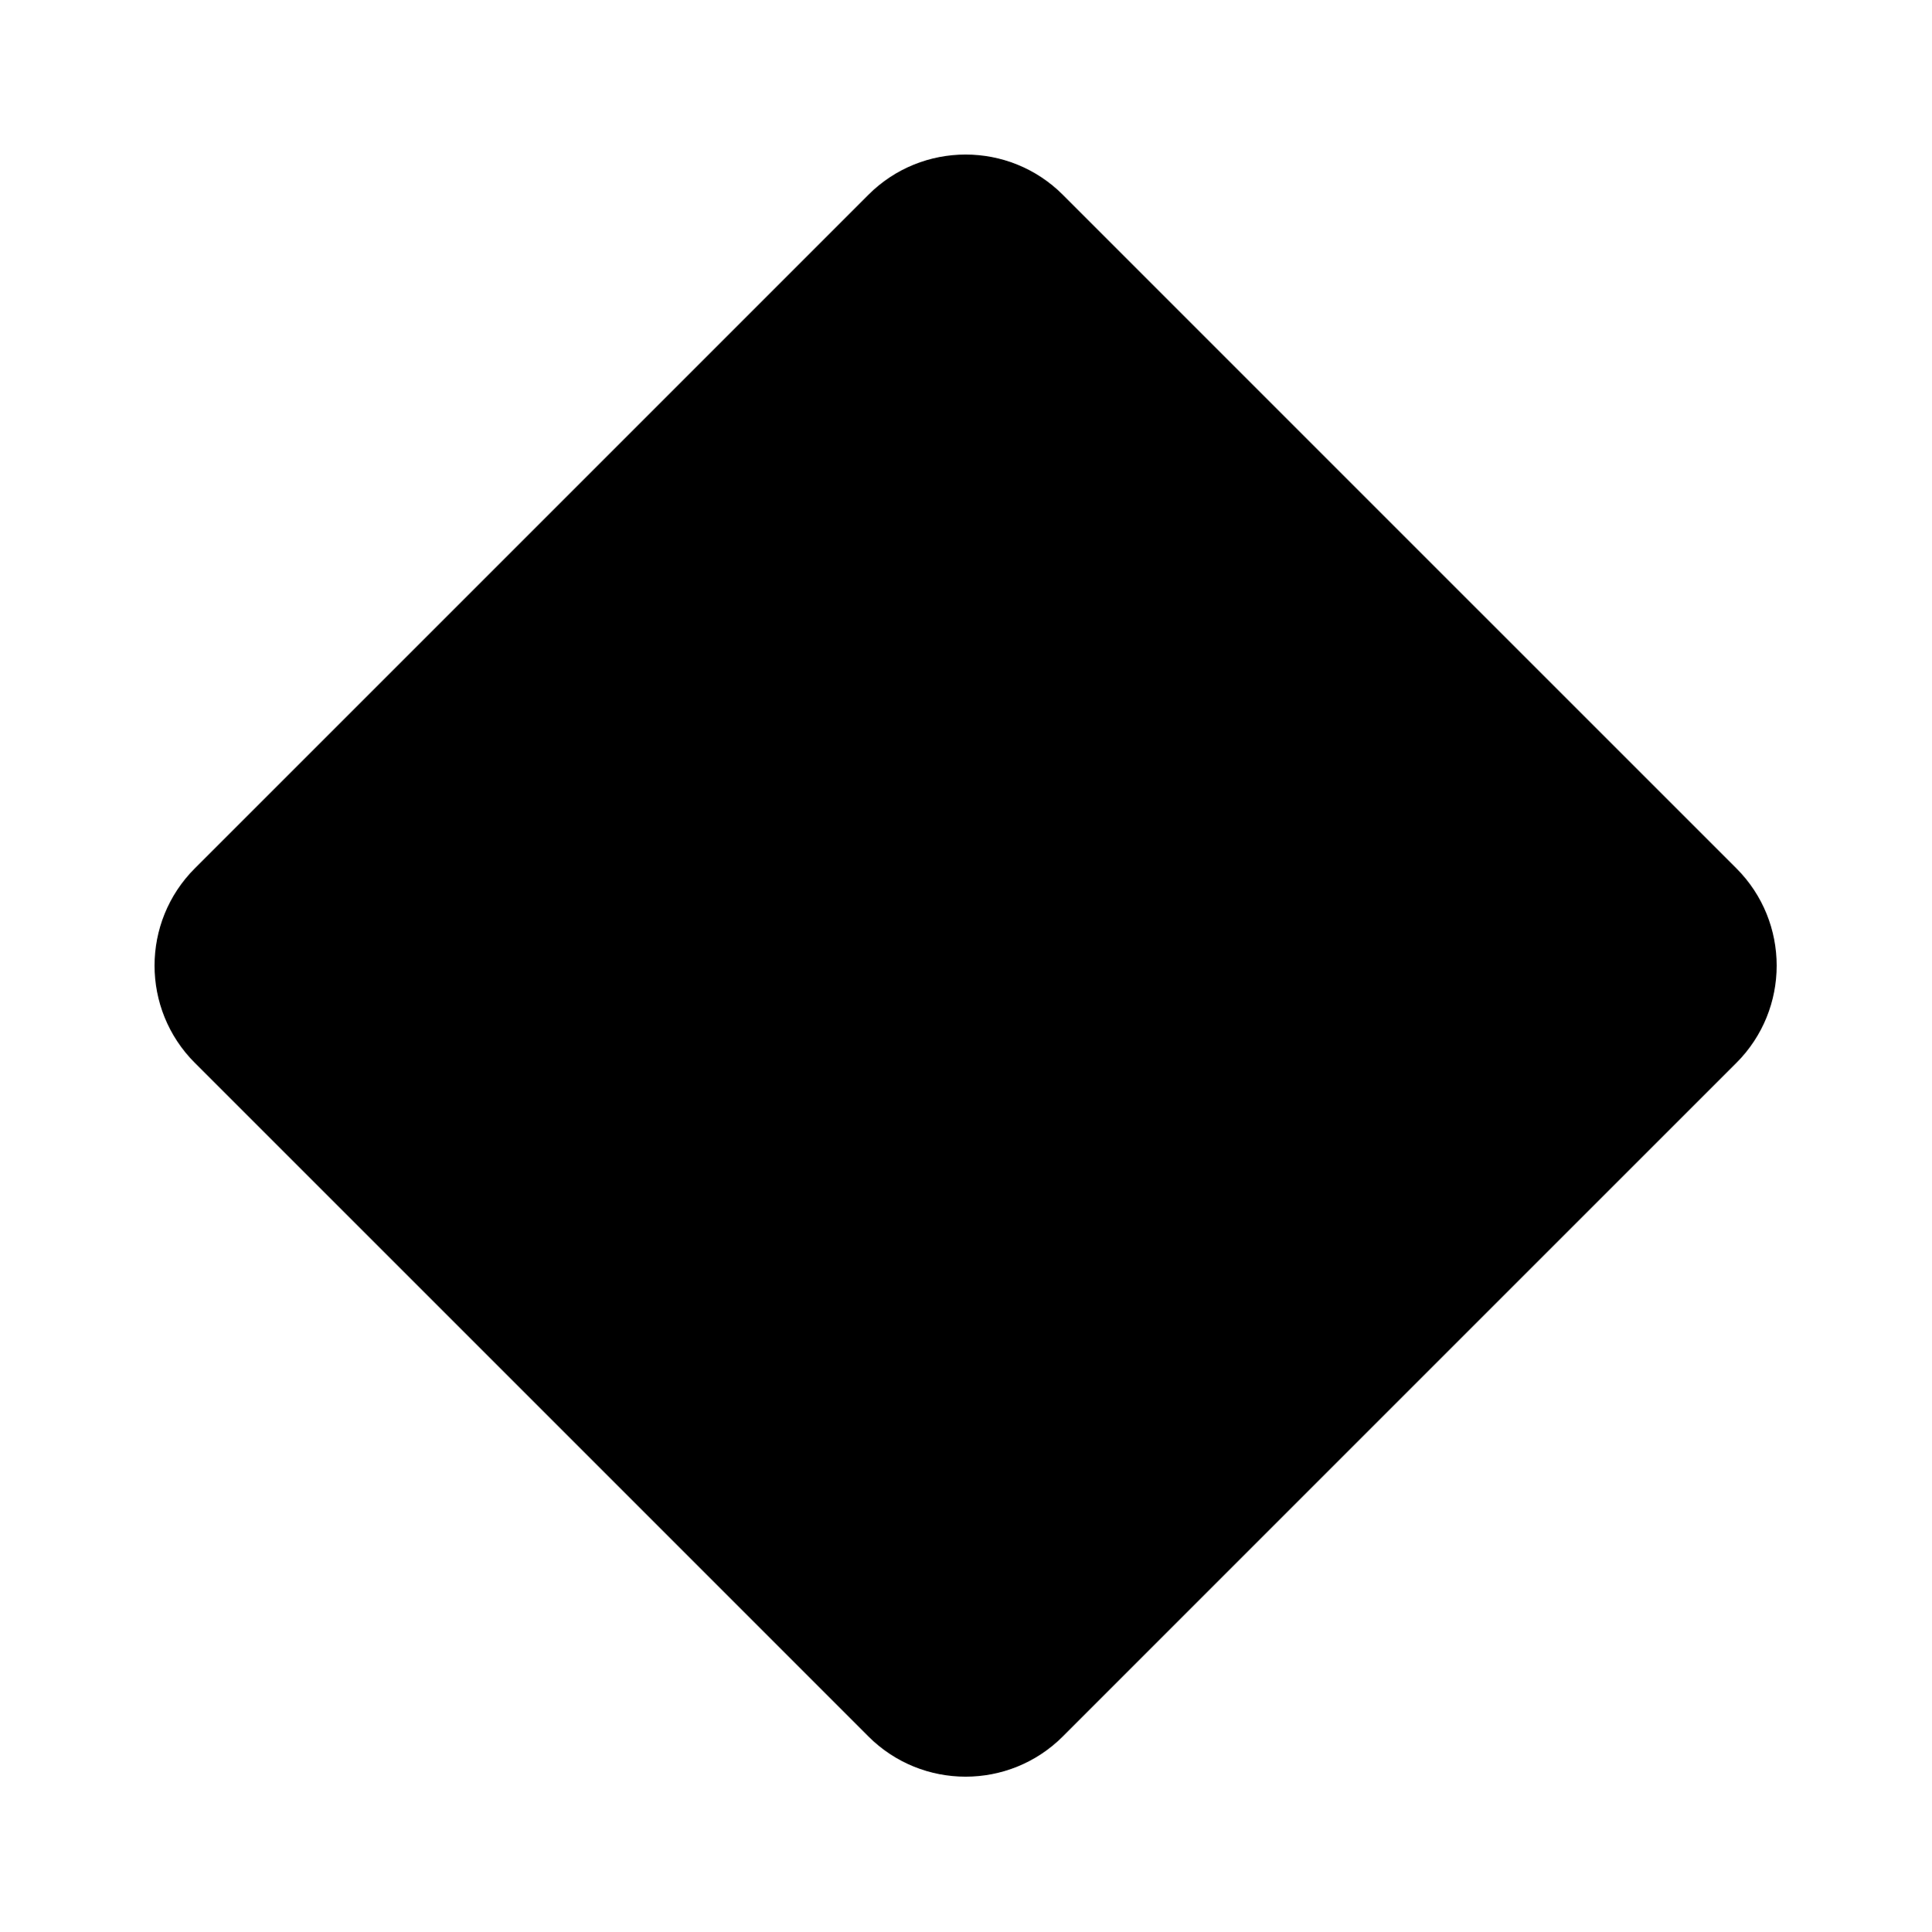
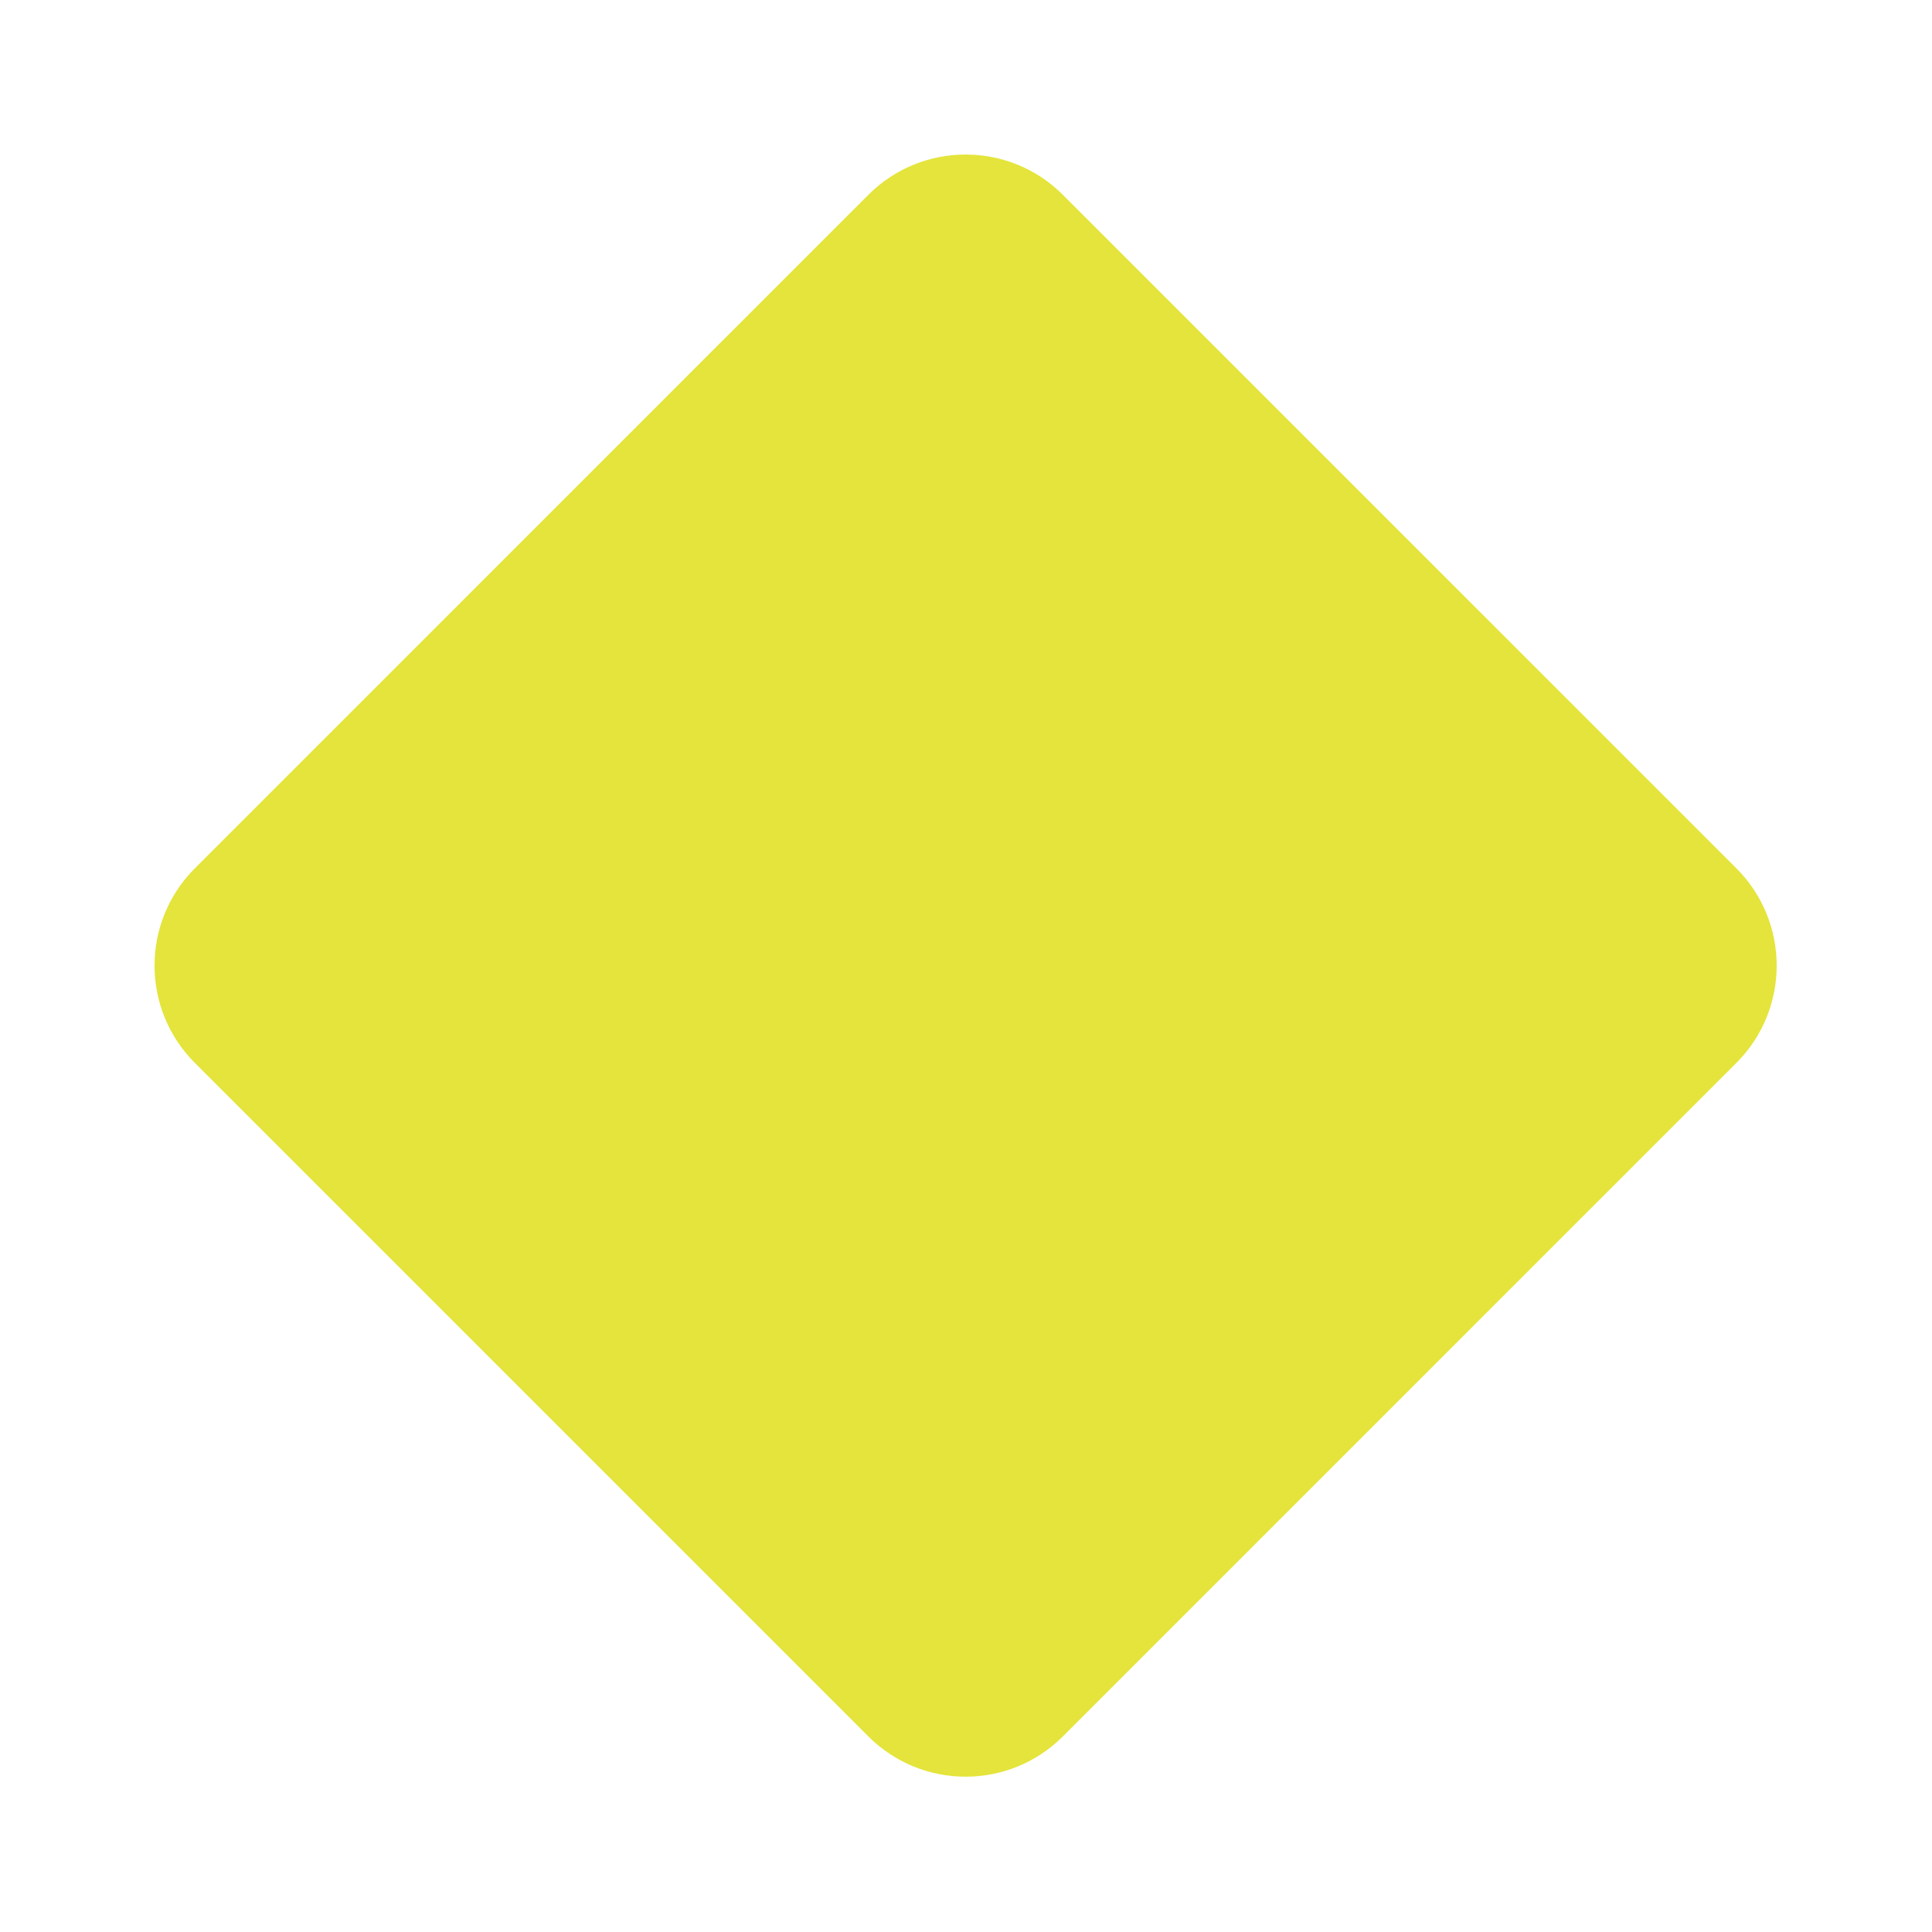
- <svg xmlns="http://www.w3.org/2000/svg" enable-background="new 0 0 580 580" height="580" viewBox="0 0 580 580" width="580">
-   <path d="m521.488 260.782l0 0-202.271-202.27c-16.137-16.136-42.298-16.136-58.435 0l-202.27 202.27c-16.136 16.137-16.136 42.298 0 58.435l202.271 202.271c16.136 16.137 42.297 16.137 58.434 0l202.271-202.271c16.135-16.137 16.137-42.298 0-58.435z" fill="param(fill)" fill-opacity="param(fill-opacity)" stroke="param(outline)" stroke-opacity="param(outline-opacity)" stroke-width="param(outline-width)" />
+ <svg xmlns="http://www.w3.org/2000/svg" enable-background="new 0 0 580 580" height="580" viewBox="0 0 580 580" width="580" version="1.1" id="svg4">
+   <defs id="defs8" />
+   <path d="m521.488 260.782l0 0-202.271-202.27c-16.137-16.136-42.298-16.136-58.435 0l-202.27 202.27c-16.136 16.137-16.136 42.298 0 58.435l202.271 202.271c16.136 16.137 42.297 16.137 58.434 0l202.271-202.271c16.135-16.137 16.137-42.298 0-58.435z" fill="param(fill)" fill-opacity="param(fill-opacity)" stroke="param(outline)" stroke-opacity="param(outline-opacity)" stroke-width="param(outline-width)" id="path2" style="fill:#e4e43c;fill-opacity:1" />
</svg>
